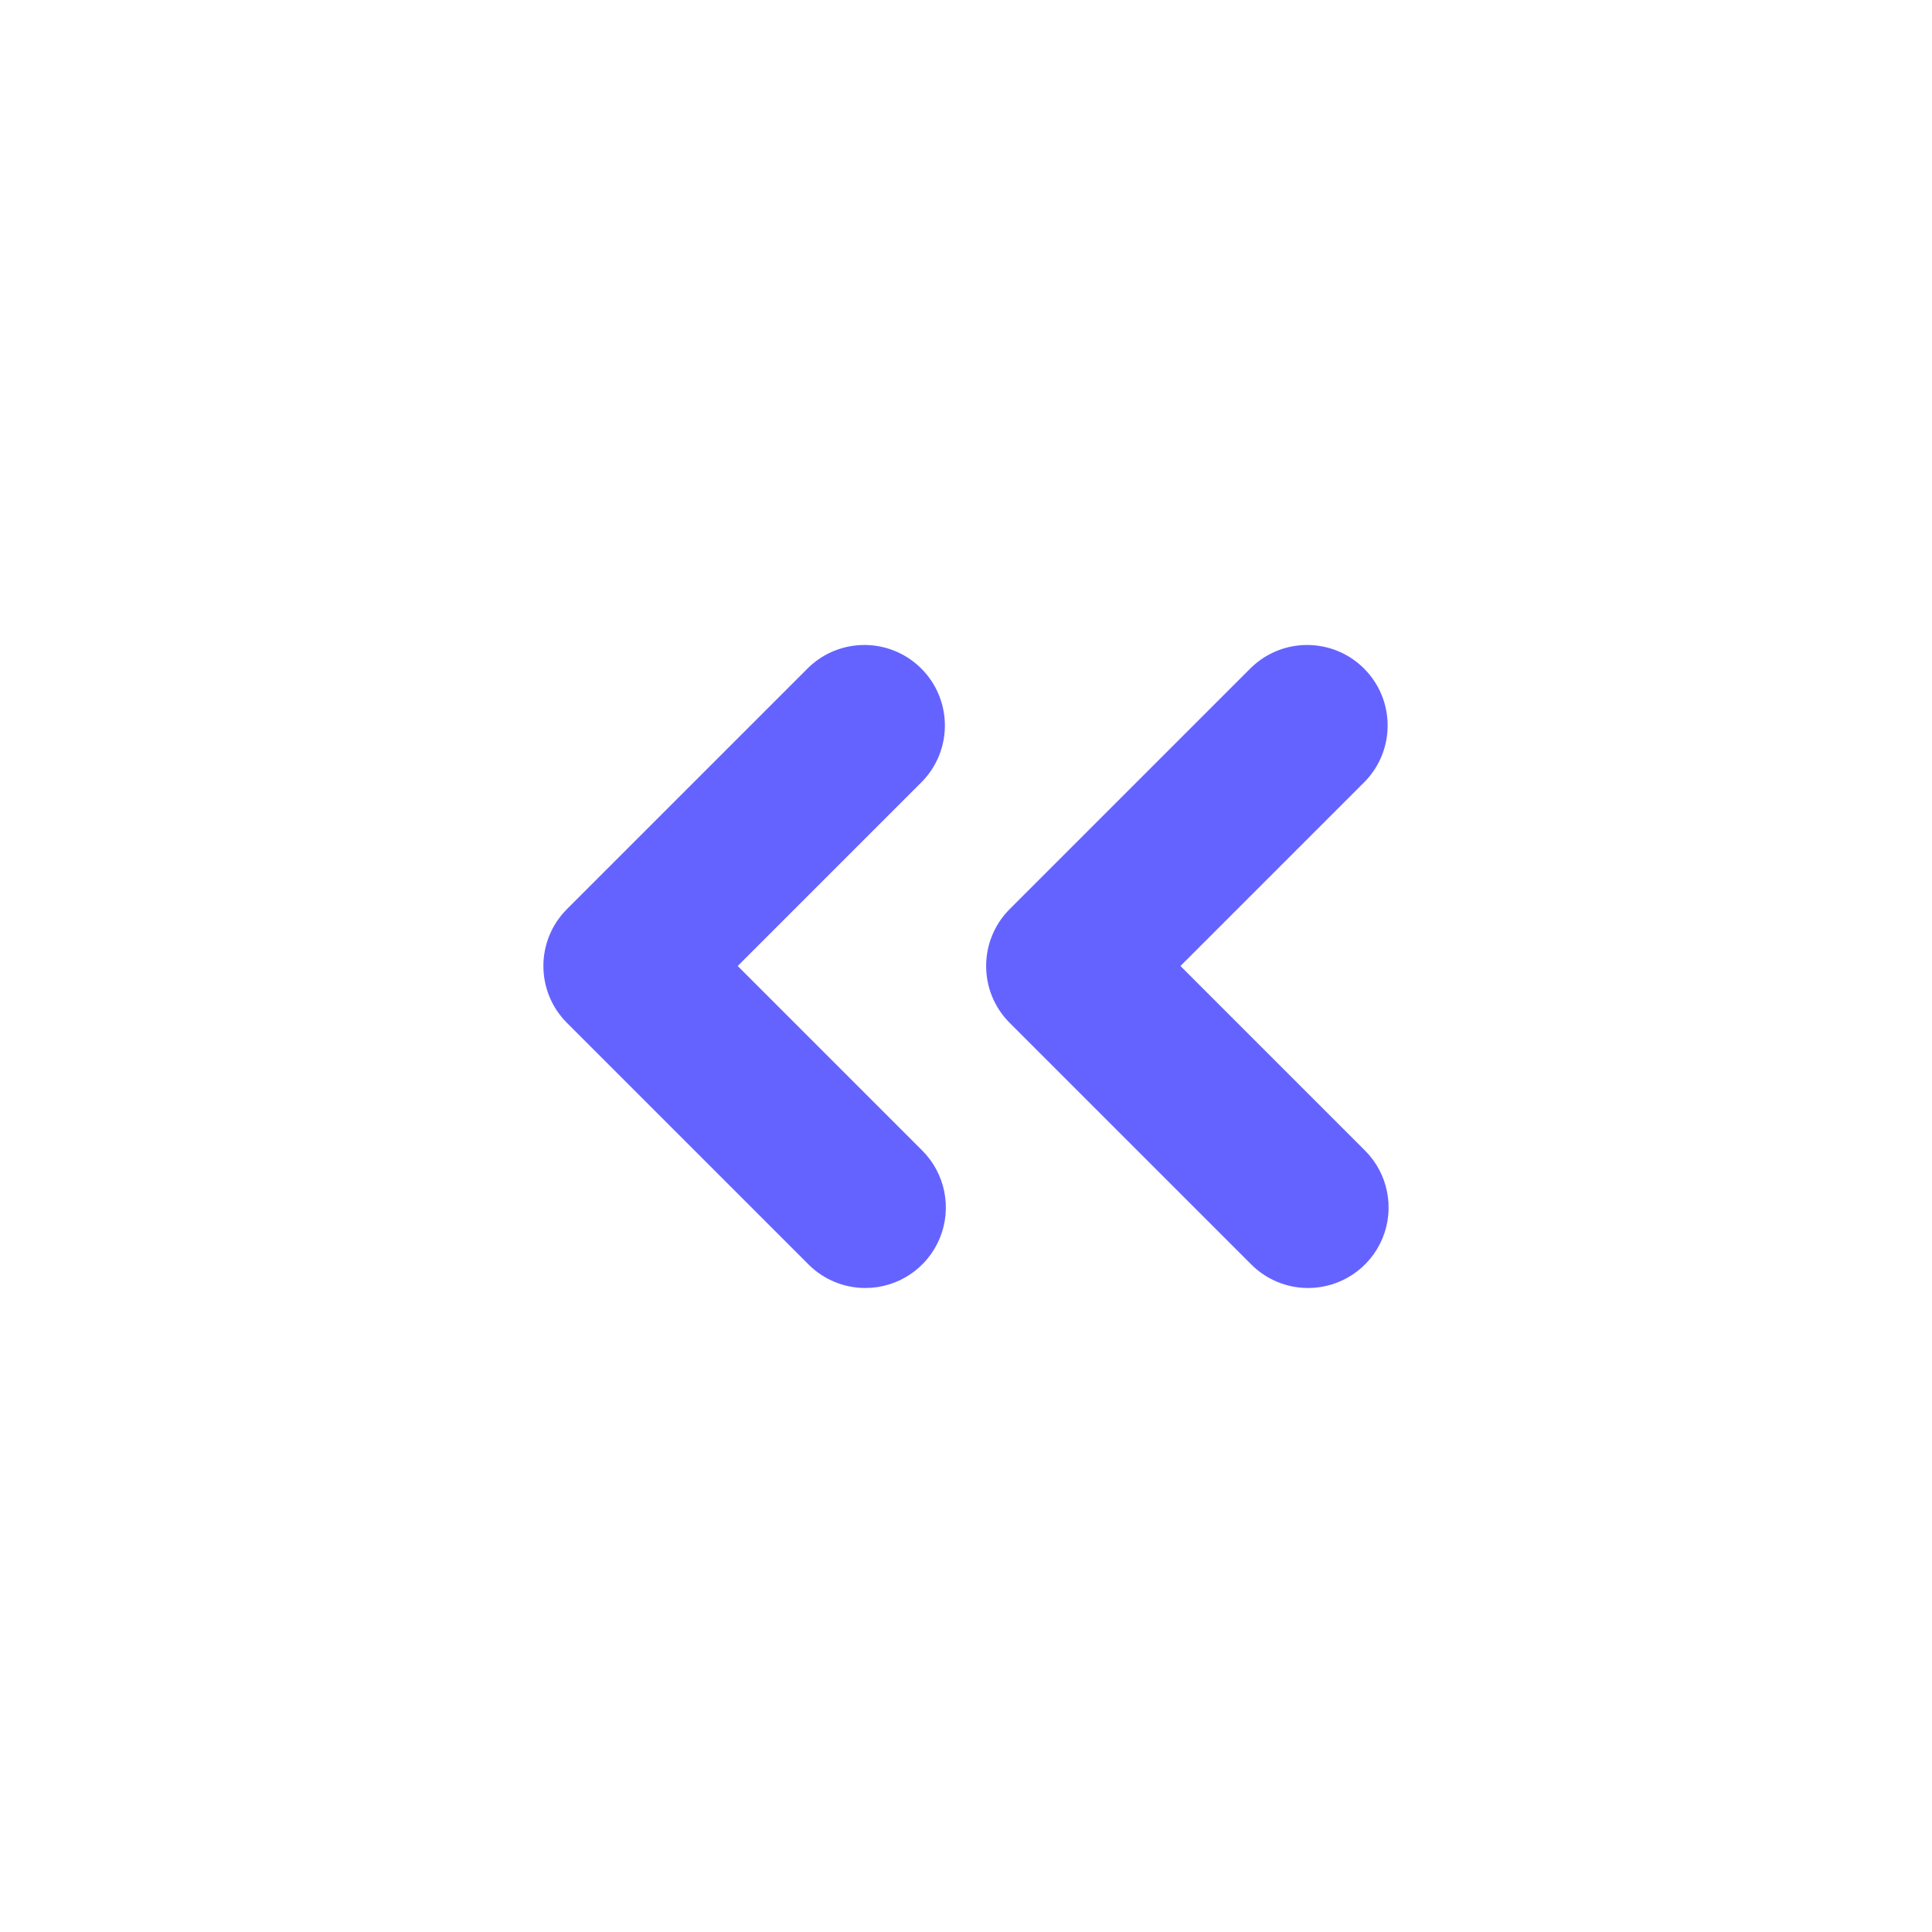
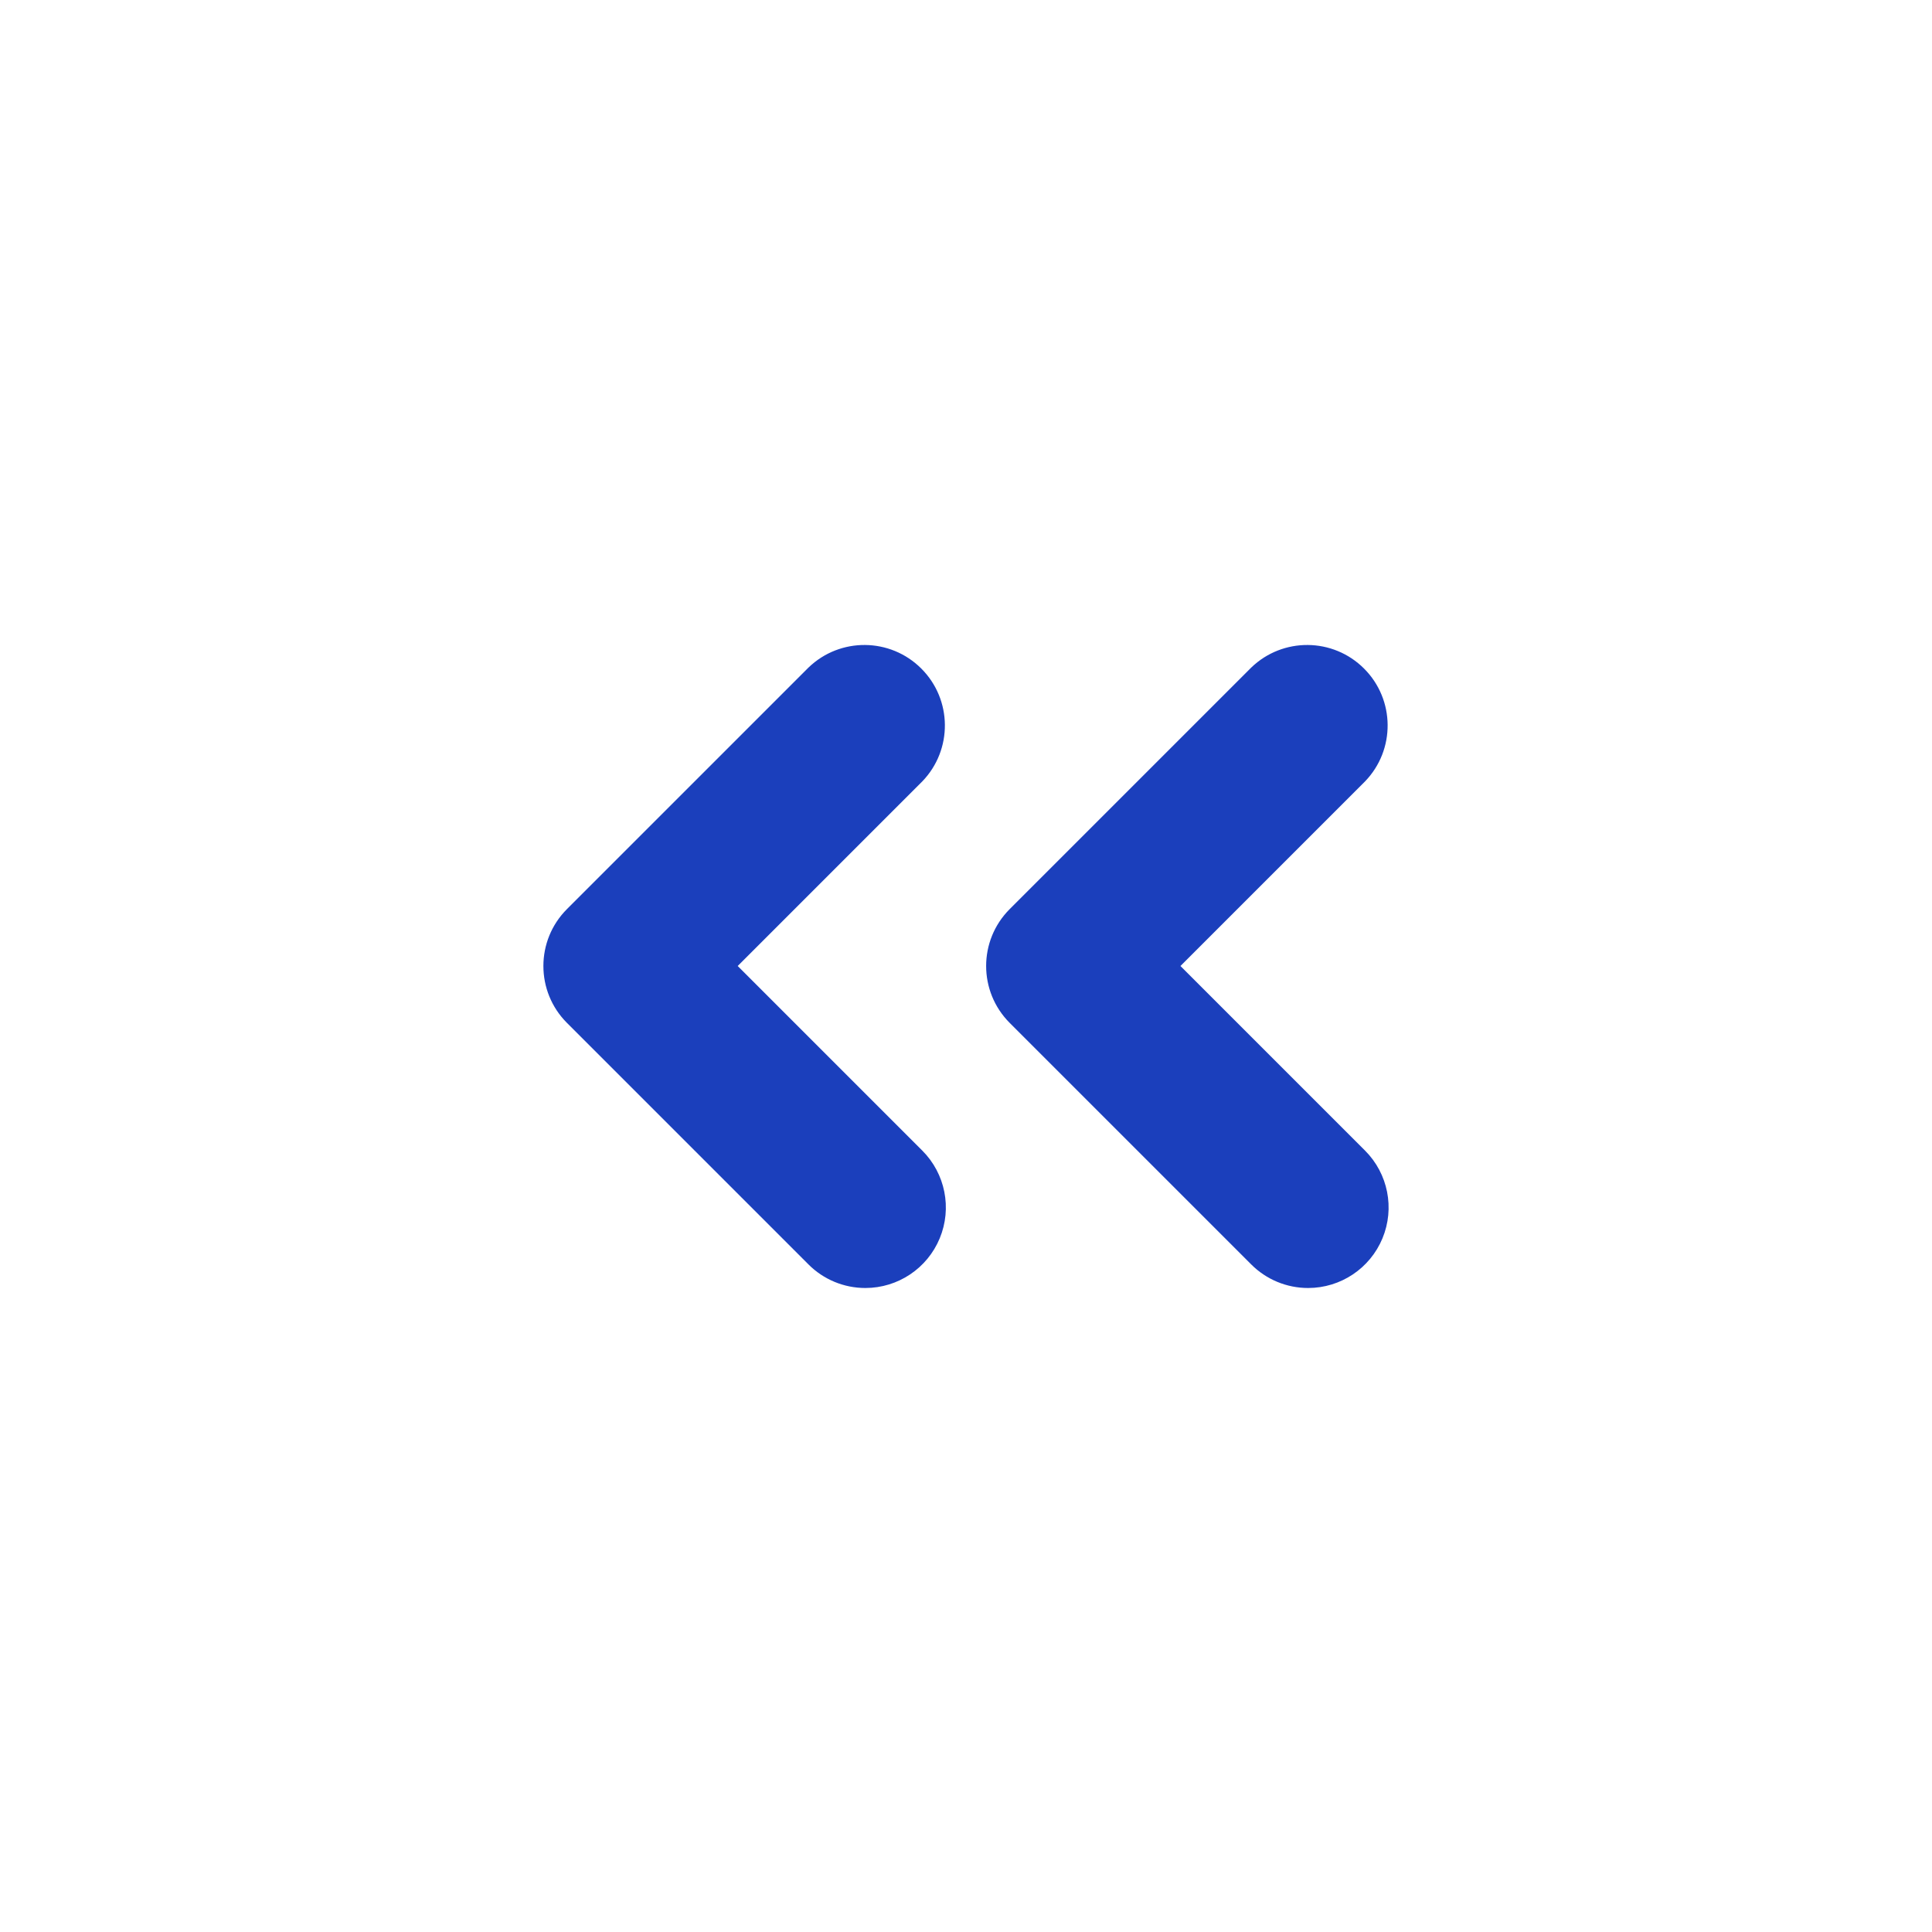
<svg xmlns="http://www.w3.org/2000/svg" viewBox="0 0 24 24">
-   <path fill="#6563ff" d="M16.25 16a.997.997 0 0 1-.707-.293l-3-3a1.0 1 0 0 1 0-1.414l3-3A1.0 1 0 0 1 16.957 9.707L14.664 12l2.293 2.293A1 1 0 0 1 16.25 16zM10.75 16a.997.997 0 0 1-.707-.293l-3-3a1.0 1 0 0 1 0-1.414l3-3A1.0 1 0 0 1 11.457 9.707L9.164 12l2.293 2.293A1 1 0 0 1 10.75 16z" />
+   <path fill="#1B3FBC" d="M16.25 16a.997.997 0 0 1-.707-.293l-3-3a1.0 1 0 0 1 0-1.414l3-3A1.0 1 0 0 1 16.957 9.707L14.664 12l2.293 2.293A1 1 0 0 1 16.25 16zM10.75 16a.997.997 0 0 1-.707-.293l-3-3a1.0 1 0 0 1 0-1.414l3-3A1.0 1 0 0 1 11.457 9.707L9.164 12l2.293 2.293A1 1 0 0 1 10.75 16z" />
</svg>
